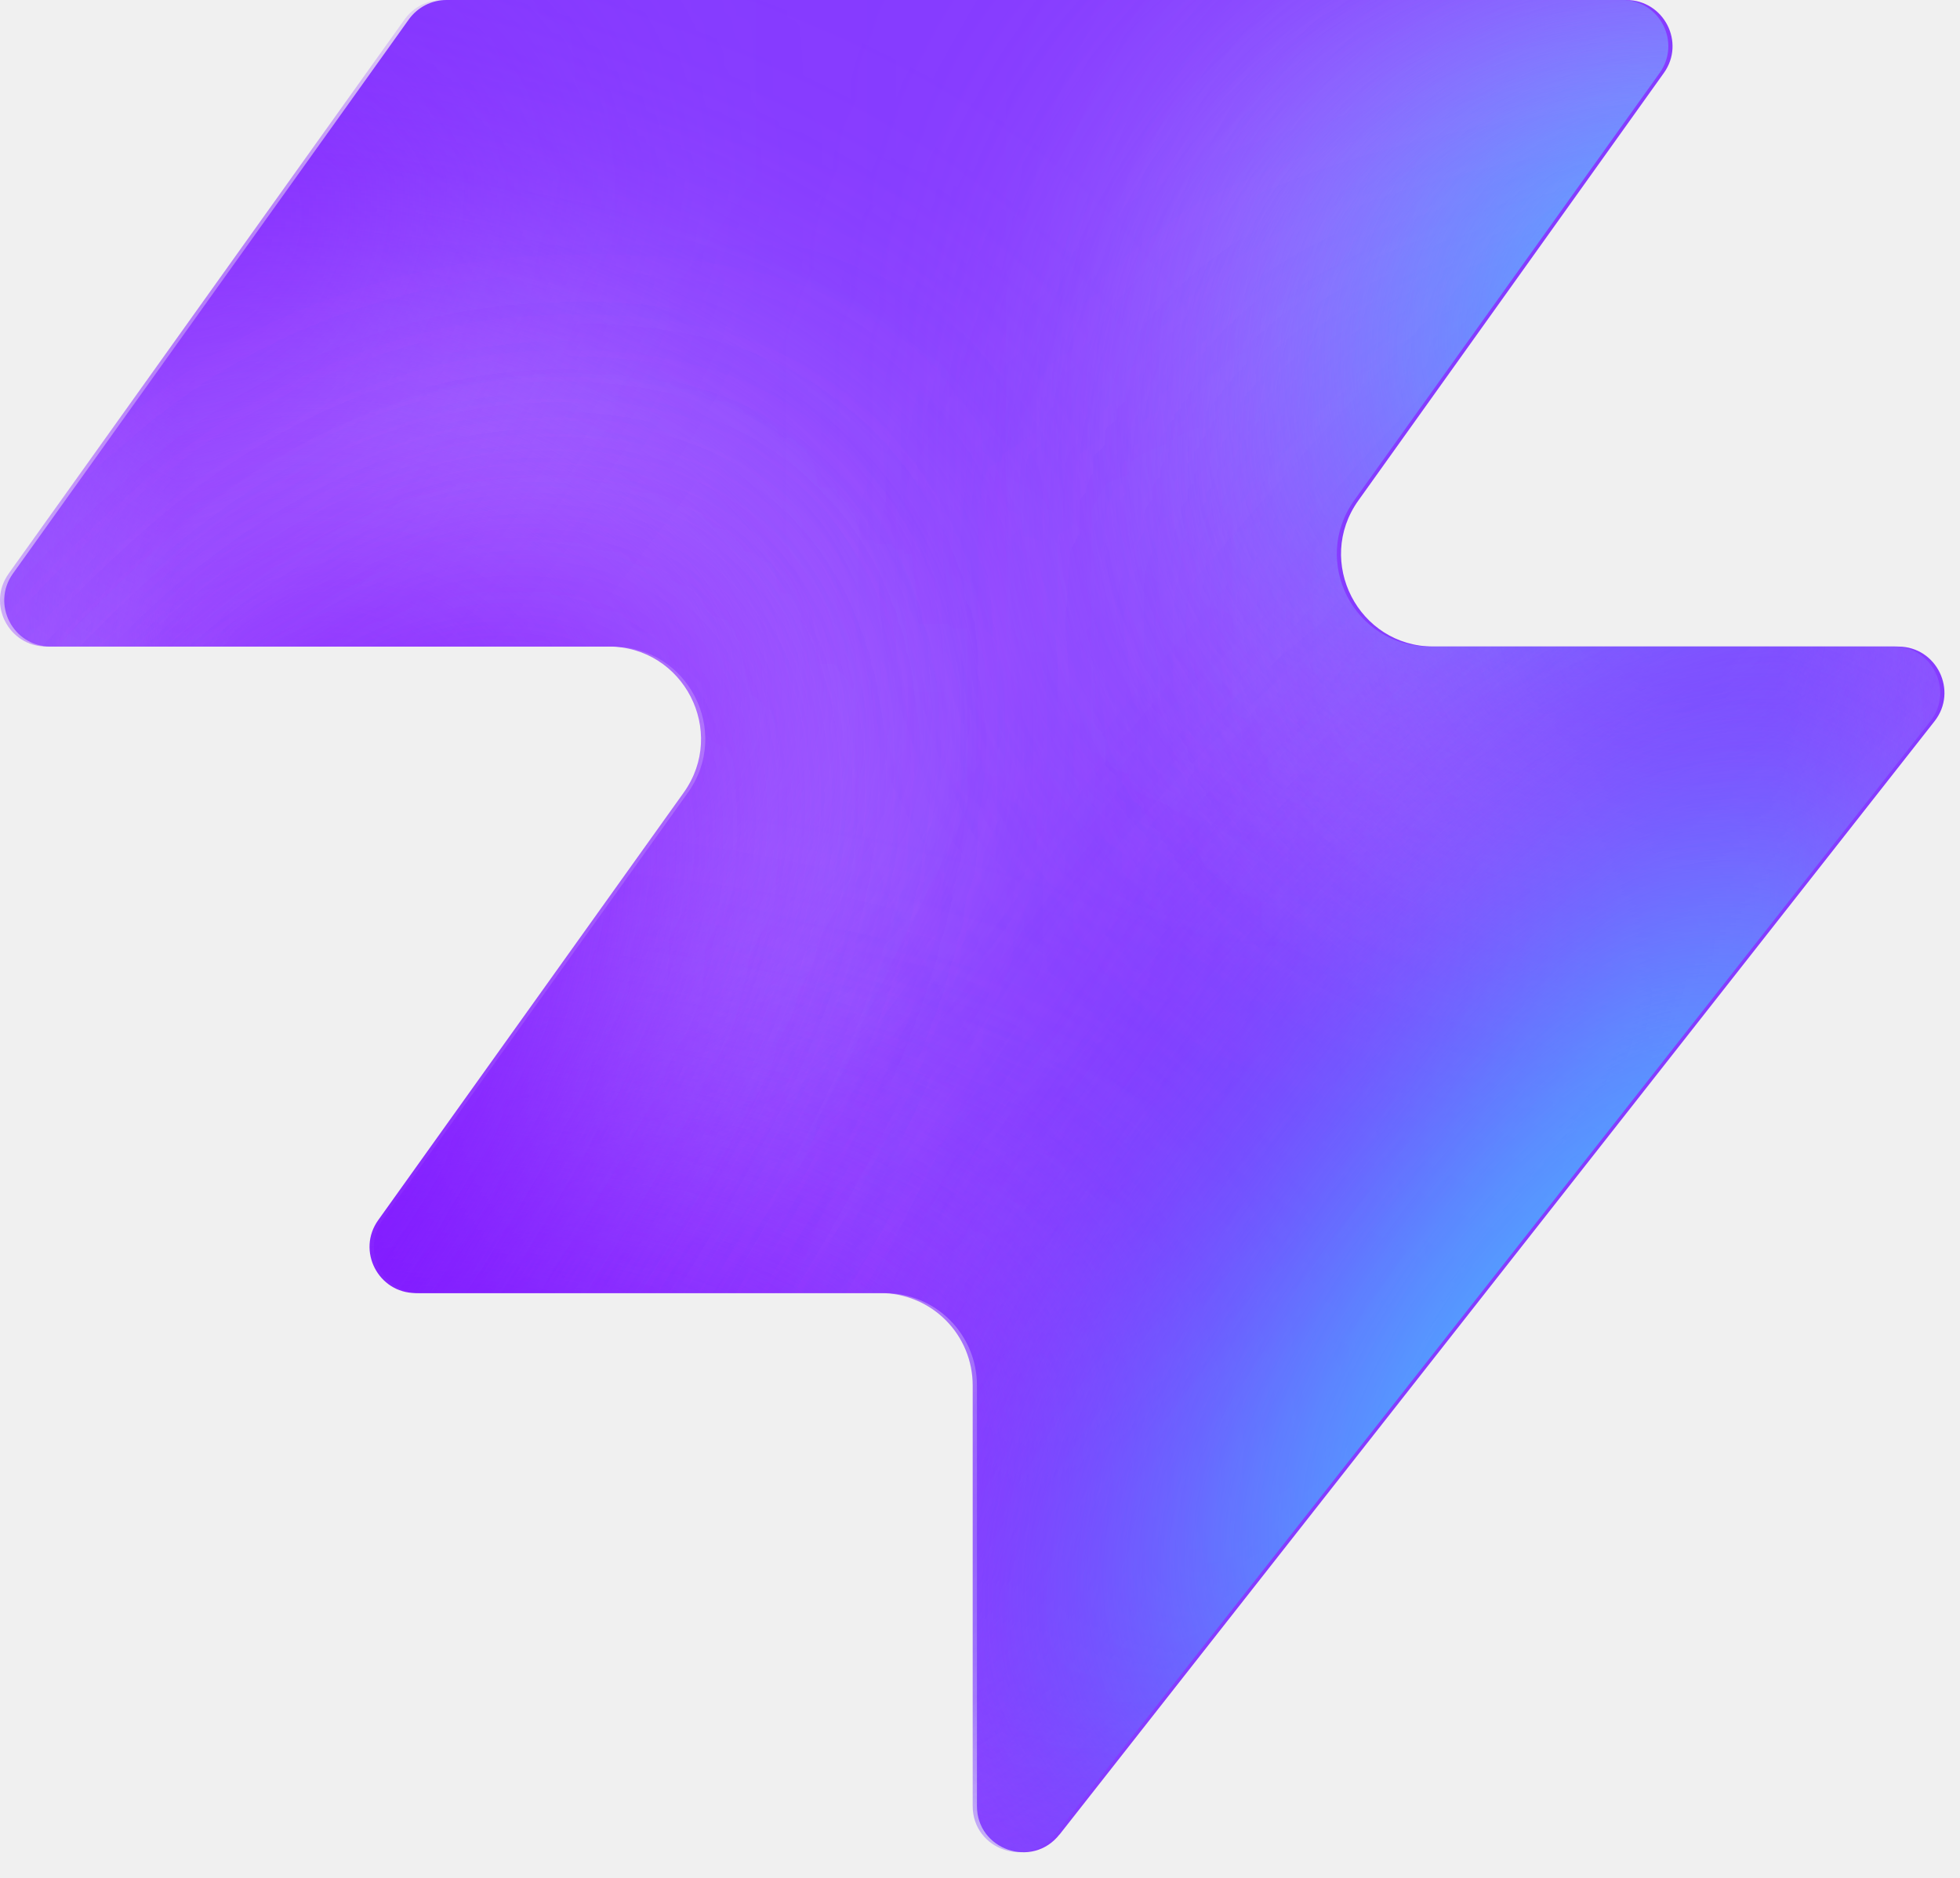
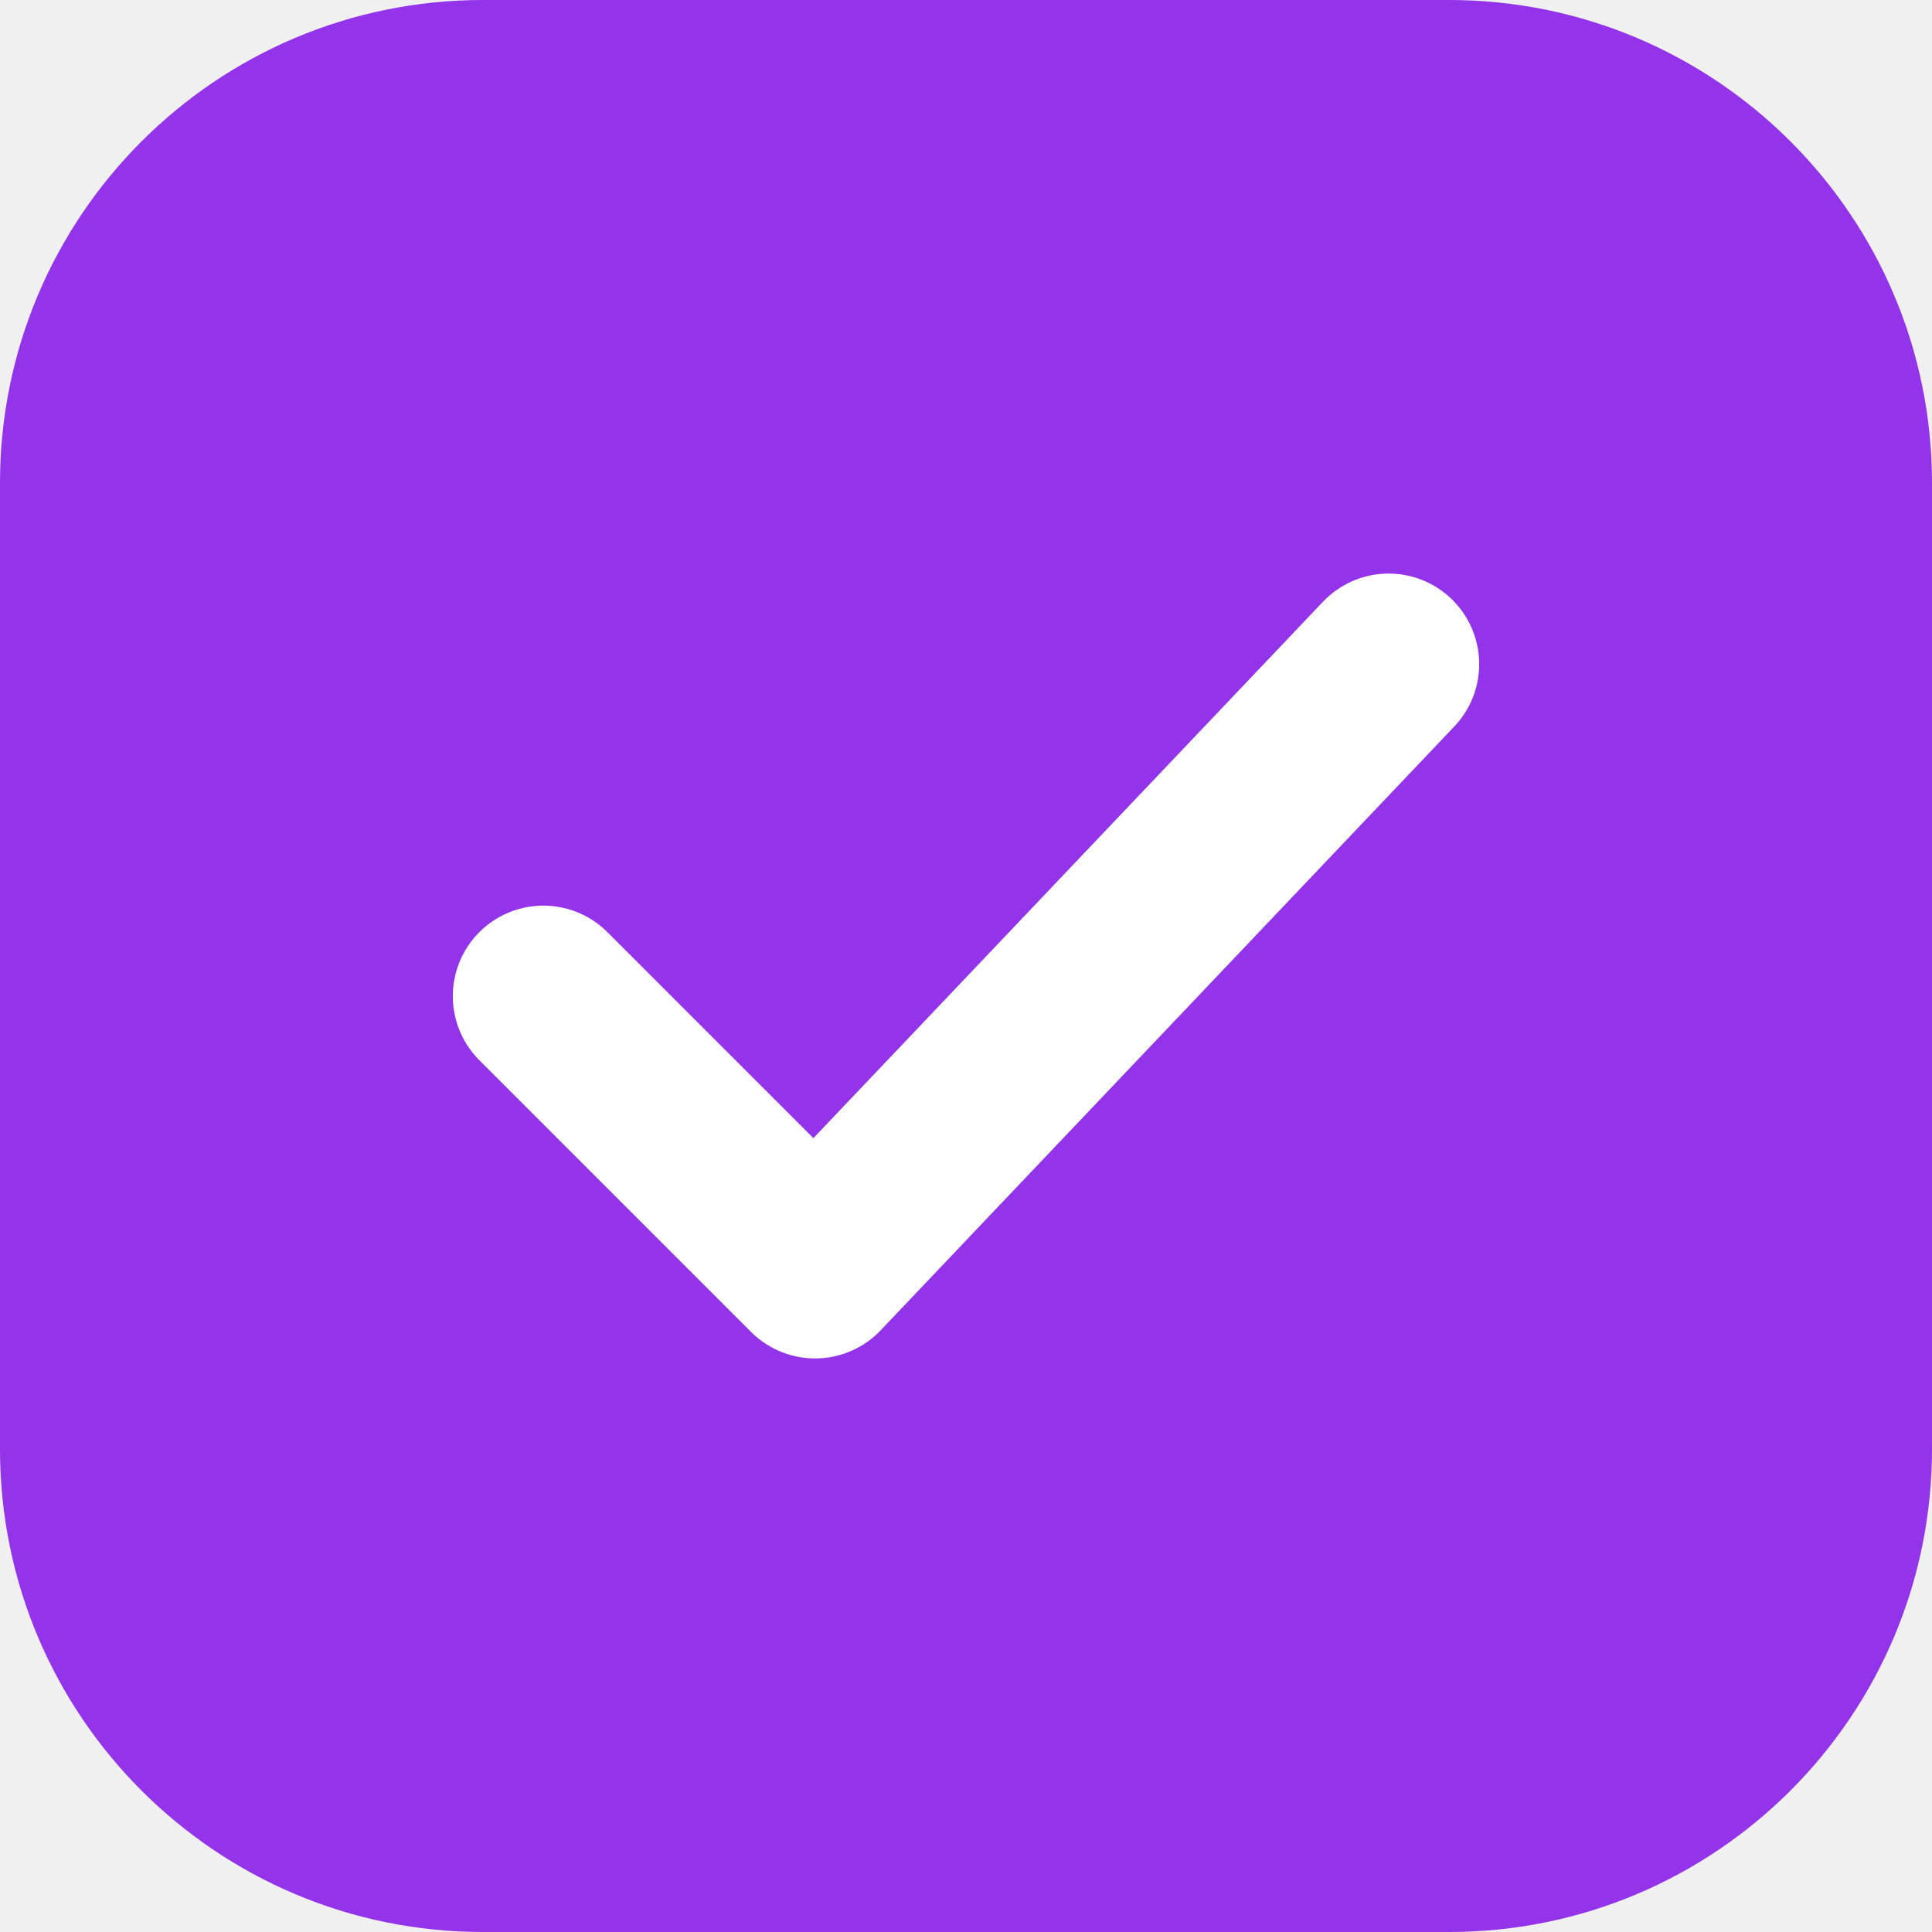
- <svg xmlns="http://www.w3.org/2000/svg" width="48" height="46" fill="none" viewBox="0 0 48 46">
-   <path fill="#863bff" d="M25.946 44.938c-.664.845-2.021.375-2.021-.698V33.937a2.26 2.26 0 0 0-2.262-2.262H10.287c-.92 0-1.456-1.04-.92-1.788l7.48-10.471c1.07-1.497 0-3.578-1.842-3.578H1.237c-.92 0-1.456-1.04-.92-1.788L10.013.474c.214-.297.556-.474.92-.474h28.894c.92 0 1.456 1.04.92 1.788l-7.48 10.471c-1.07 1.498 0 3.579 1.842 3.579h11.377c.943 0 1.473 1.088.89 1.83L25.947 44.94z" style="fill:#863bff;fill:color(display-p3 .525 .23 1);fill-opacity:1" />
-   <mask id="a" width="48" height="46" x="0" y="0" maskUnits="userSpaceOnUse" style="mask-type:alpha">
-     <path fill="#000" d="M25.842 44.938c-.664.844-2.021.375-2.021-.698V33.937a2.26 2.26 0 0 0-2.262-2.262H10.183c-.92 0-1.456-1.04-.92-1.788l7.48-10.471c1.07-1.498 0-3.579-1.842-3.579H1.133c-.92 0-1.456-1.04-.92-1.787L9.91.473c.214-.297.556-.474.92-.474h28.894c.92 0 1.456 1.04.92 1.788l-7.48 10.471c-1.07 1.498 0 3.578 1.842 3.578h11.377c.943 0 1.473 1.088.89 1.832L25.843 44.94z" style="fill:#000;fill-opacity:1" />
-   </mask>
-   <g mask="url(#a)">
-     <g filter="url(#b)">
-       <ellipse cx="5.508" cy="14.704" fill="#ede6ff" rx="5.508" ry="14.704" style="fill:#ede6ff;fill:color(display-p3 .927 .903 1);fill-opacity:1" transform="matrix(.00324 1 1 -.00324 -4.47 31.516)" />
-     </g>
-     <g filter="url(#c)">
-       <ellipse cx="10.399" cy="29.851" fill="#ede6ff" rx="10.399" ry="29.851" style="fill:#ede6ff;fill:color(display-p3 .927 .903 1);fill-opacity:1" transform="matrix(.00324 1 1 -.00324 -39.328 7.883)" />
-     </g>
-     <g filter="url(#d)">
-       <ellipse cx="5.508" cy="30.487" fill="#7e14ff" rx="5.508" ry="30.487" style="fill:#7e14ff;fill:color(display-p3 .492 .077 1);fill-opacity:1" transform="rotate(89.814 -25.913 -14.639)scale(1 -1)" />
-     </g>
-     <g filter="url(#e)">
-       <ellipse cx="5.508" cy="30.599" fill="#7e14ff" rx="5.508" ry="30.599" style="fill:#7e14ff;fill:color(display-p3 .492 .077 1);fill-opacity:1" transform="rotate(89.814 -32.644 -3.334)scale(1 -1)" />
-     </g>
-     <g filter="url(#f)">
-       <ellipse cx="5.508" cy="30.599" fill="#7e14ff" rx="5.508" ry="30.599" style="fill:#7e14ff;fill:color(display-p3 .492 .077 1);fill-opacity:1" transform="matrix(.00324 1 1 -.00324 -34.34 30.47)" />
-     </g>
-     <g filter="url(#g)">
-       <ellipse cx="14.072" cy="22.078" fill="#ede6ff" rx="14.072" ry="22.078" style="fill:#ede6ff;fill:color(display-p3 .927 .903 1);fill-opacity:1" transform="rotate(93.35 24.506 48.493)scale(-1 1)" />
-     </g>
-     <g filter="url(#h)">
-       <ellipse cx="3.47" cy="21.501" fill="#7e14ff" rx="3.47" ry="21.501" style="fill:#7e14ff;fill:color(display-p3 .492 .077 1);fill-opacity:1" transform="rotate(89.009 28.708 47.59)scale(-1 1)" />
-     </g>
-     <g filter="url(#i)">
-       <ellipse cx="3.47" cy="21.501" fill="#7e14ff" rx="3.47" ry="21.501" style="fill:#7e14ff;fill:color(display-p3 .492 .077 1);fill-opacity:1" transform="rotate(89.009 28.708 47.59)scale(-1 1)" />
-     </g>
-     <g filter="url(#j)">
-       <ellipse cx=".387" cy="8.972" fill="#7e14ff" rx="4.407" ry="29.108" style="fill:#7e14ff;fill:color(display-p3 .492 .077 1);fill-opacity:1" transform="rotate(39.51 .387 8.972)" />
-     </g>
-     <g filter="url(#k)">
-       <ellipse cx="47.523" cy="-6.092" fill="#7e14ff" rx="4.407" ry="29.108" style="fill:#7e14ff;fill:color(display-p3 .492 .077 1);fill-opacity:1" transform="rotate(37.892 47.523 -6.092)" />
-     </g>
-     <g filter="url(#l)">
-       <ellipse cx="41.412" cy="6.333" fill="#47bfff" rx="5.971" ry="9.665" style="fill:#47bfff;fill:color(display-p3 .28 .748 1);fill-opacity:1" transform="rotate(37.892 41.412 6.333)" />
-     </g>
-     <g filter="url(#m)">
-       <ellipse cx="-1.879" cy="38.332" fill="#7e14ff" rx="4.407" ry="29.108" style="fill:#7e14ff;fill:color(display-p3 .492 .077 1);fill-opacity:1" transform="rotate(37.892 -1.88 38.332)" />
-     </g>
-     <g filter="url(#n)">
-       <ellipse cx="-1.879" cy="38.332" fill="#7e14ff" rx="4.407" ry="29.108" style="fill:#7e14ff;fill:color(display-p3 .492 .077 1);fill-opacity:1" transform="rotate(37.892 -1.88 38.332)" />
-     </g>
-     <g filter="url(#o)">
-       <ellipse cx="35.651" cy="29.907" fill="#7e14ff" rx="4.407" ry="29.108" style="fill:#7e14ff;fill:color(display-p3 .492 .077 1);fill-opacity:1" transform="rotate(37.892 35.651 29.907)" />
-     </g>
-     <g filter="url(#p)">
-       <ellipse cx="38.418" cy="32.4" fill="#47bfff" rx="5.971" ry="15.297" style="fill:#47bfff;fill:color(display-p3 .28 .748 1);fill-opacity:1" transform="rotate(37.892 38.418 32.4)" />
-     </g>
-   </g>
-   <defs>
-     <filter id="b" width="60.045" height="41.654" x="-19.77" y="16.149" color-interpolation-filters="sRGB" filterUnits="userSpaceOnUse">
-       <feFlood flood-opacity="0" result="BackgroundImageFix" />
-       <feBlend in="SourceGraphic" in2="BackgroundImageFix" result="shape" />
-       <feGaussianBlur result="effect1_foregroundBlur_2002_17158" stdDeviation="7.659" />
-     </filter>
-     <filter id="c" width="90.34" height="51.437" x="-54.613" y="-7.533" color-interpolation-filters="sRGB" filterUnits="userSpaceOnUse">
-       <feFlood flood-opacity="0" result="BackgroundImageFix" />
-       <feBlend in="SourceGraphic" in2="BackgroundImageFix" result="shape" />
-       <feGaussianBlur result="effect1_foregroundBlur_2002_17158" stdDeviation="7.659" />
-     </filter>
-     <filter id="d" width="79.355" height="29.4" x="-49.64" y="2.03" color-interpolation-filters="sRGB" filterUnits="userSpaceOnUse">
-       <feFlood flood-opacity="0" result="BackgroundImageFix" />
-       <feBlend in="SourceGraphic" in2="BackgroundImageFix" result="shape" />
-       <feGaussianBlur result="effect1_foregroundBlur_2002_17158" stdDeviation="4.596" />
-     </filter>
-     <filter id="e" width="79.579" height="29.4" x="-45.045" y="20.029" color-interpolation-filters="sRGB" filterUnits="userSpaceOnUse">
-       <feFlood flood-opacity="0" result="BackgroundImageFix" />
-       <feBlend in="SourceGraphic" in2="BackgroundImageFix" result="shape" />
-       <feGaussianBlur result="effect1_foregroundBlur_2002_17158" stdDeviation="4.596" />
-     </filter>
-     <filter id="f" width="79.579" height="29.4" x="-43.513" y="21.178" color-interpolation-filters="sRGB" filterUnits="userSpaceOnUse">
-       <feFlood flood-opacity="0" result="BackgroundImageFix" />
-       <feBlend in="SourceGraphic" in2="BackgroundImageFix" result="shape" />
-       <feGaussianBlur result="effect1_foregroundBlur_2002_17158" stdDeviation="4.596" />
-     </filter>
-     <filter id="g" width="74.749" height="58.852" x="15.756" y="-17.901" color-interpolation-filters="sRGB" filterUnits="userSpaceOnUse">
-       <feFlood flood-opacity="0" result="BackgroundImageFix" />
-       <feBlend in="SourceGraphic" in2="BackgroundImageFix" result="shape" />
-       <feGaussianBlur result="effect1_foregroundBlur_2002_17158" stdDeviation="7.659" />
-     </filter>
-     <filter id="h" width="61.377" height="25.362" x="23.548" y="2.284" color-interpolation-filters="sRGB" filterUnits="userSpaceOnUse">
-       <feFlood flood-opacity="0" result="BackgroundImageFix" />
-       <feBlend in="SourceGraphic" in2="BackgroundImageFix" result="shape" />
-       <feGaussianBlur result="effect1_foregroundBlur_2002_17158" stdDeviation="4.596" />
-     </filter>
-     <filter id="i" width="61.377" height="25.362" x="23.548" y="2.284" color-interpolation-filters="sRGB" filterUnits="userSpaceOnUse">
-       <feFlood flood-opacity="0" result="BackgroundImageFix" />
-       <feBlend in="SourceGraphic" in2="BackgroundImageFix" result="shape" />
-       <feGaussianBlur result="effect1_foregroundBlur_2002_17158" stdDeviation="4.596" />
-     </filter>
-     <filter id="j" width="56.045" height="63.649" x="-27.636" y="-22.853" color-interpolation-filters="sRGB" filterUnits="userSpaceOnUse">
-       <feFlood flood-opacity="0" result="BackgroundImageFix" />
-       <feBlend in="SourceGraphic" in2="BackgroundImageFix" result="shape" />
-       <feGaussianBlur result="effect1_foregroundBlur_2002_17158" stdDeviation="4.596" />
-     </filter>
-     <filter id="k" width="54.814" height="64.646" x="20.116" y="-38.415" color-interpolation-filters="sRGB" filterUnits="userSpaceOnUse">
-       <feFlood flood-opacity="0" result="BackgroundImageFix" />
-       <feBlend in="SourceGraphic" in2="BackgroundImageFix" result="shape" />
-       <feGaussianBlur result="effect1_foregroundBlur_2002_17158" stdDeviation="4.596" />
-     </filter>
-     <filter id="l" width="33.541" height="35.313" x="24.641" y="-11.323" color-interpolation-filters="sRGB" filterUnits="userSpaceOnUse">
-       <feFlood flood-opacity="0" result="BackgroundImageFix" />
-       <feBlend in="SourceGraphic" in2="BackgroundImageFix" result="shape" />
-       <feGaussianBlur result="effect1_foregroundBlur_2002_17158" stdDeviation="4.596" />
-     </filter>
-     <filter id="m" width="54.814" height="64.646" x="-29.286" y="6.009" color-interpolation-filters="sRGB" filterUnits="userSpaceOnUse">
-       <feFlood flood-opacity="0" result="BackgroundImageFix" />
-       <feBlend in="SourceGraphic" in2="BackgroundImageFix" result="shape" />
-       <feGaussianBlur result="effect1_foregroundBlur_2002_17158" stdDeviation="4.596" />
-     </filter>
-     <filter id="n" width="54.814" height="64.646" x="-29.286" y="6.009" color-interpolation-filters="sRGB" filterUnits="userSpaceOnUse">
-       <feFlood flood-opacity="0" result="BackgroundImageFix" />
-       <feBlend in="SourceGraphic" in2="BackgroundImageFix" result="shape" />
-       <feGaussianBlur result="effect1_foregroundBlur_2002_17158" stdDeviation="4.596" />
-     </filter>
-     <filter id="o" width="54.814" height="64.646" x="8.244" y="-2.416" color-interpolation-filters="sRGB" filterUnits="userSpaceOnUse">
-       <feFlood flood-opacity="0" result="BackgroundImageFix" />
-       <feBlend in="SourceGraphic" in2="BackgroundImageFix" result="shape" />
-       <feGaussianBlur result="effect1_foregroundBlur_2002_17158" stdDeviation="4.596" />
-     </filter>
-     <filter id="p" width="39.409" height="43.623" x="18.713" y="10.588" color-interpolation-filters="sRGB" filterUnits="userSpaceOnUse">
-       <feFlood flood-opacity="0" result="BackgroundImageFix" />
-       <feBlend in="SourceGraphic" in2="BackgroundImageFix" result="shape" />
-       <feGaussianBlur result="effect1_foregroundBlur_2002_17158" stdDeviation="4.596" />
-     </filter>
-   </defs>
+ <svg xmlns="http://www.w3.org/2000/svg" viewBox="0 0 32 32">
+   <rect width="32" height="32" rx="8" fill="#9333ea" />
+   <path d="M9 16.5l4.5 4.5L23 11" fill="none" stroke="#fff" stroke-width="3" stroke-linecap="round" stroke-linejoin="round" />
</svg>
